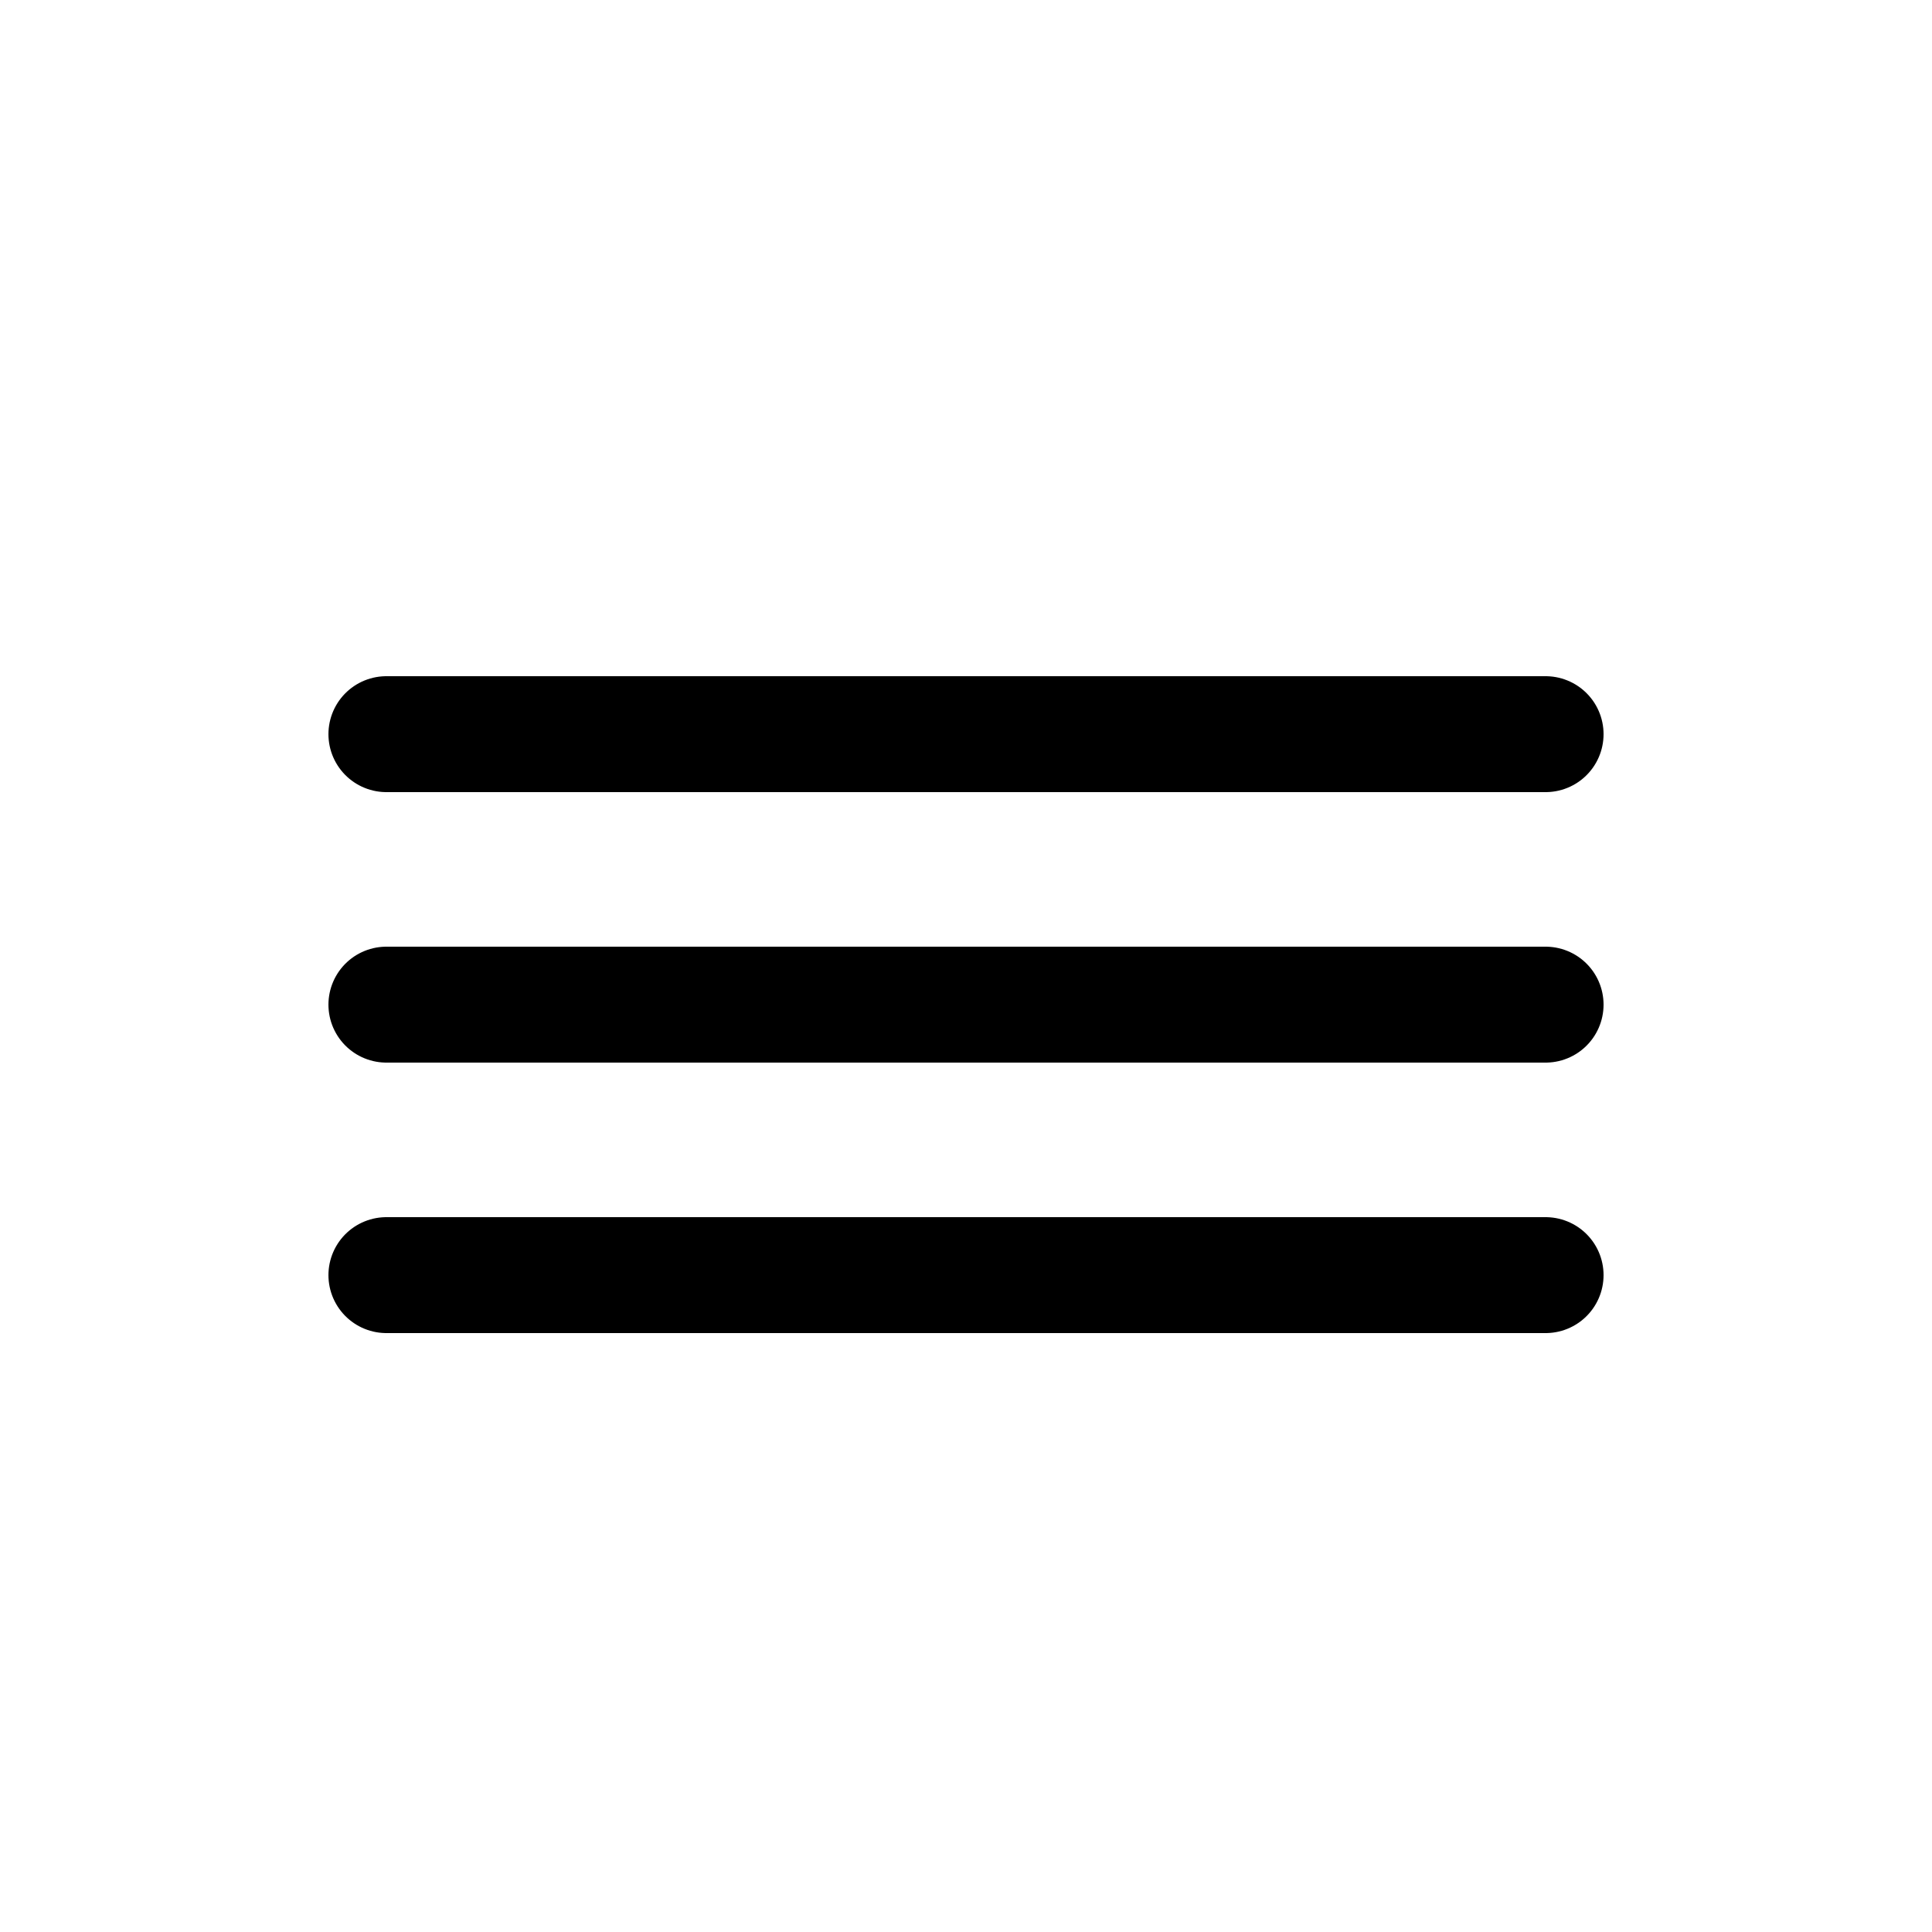
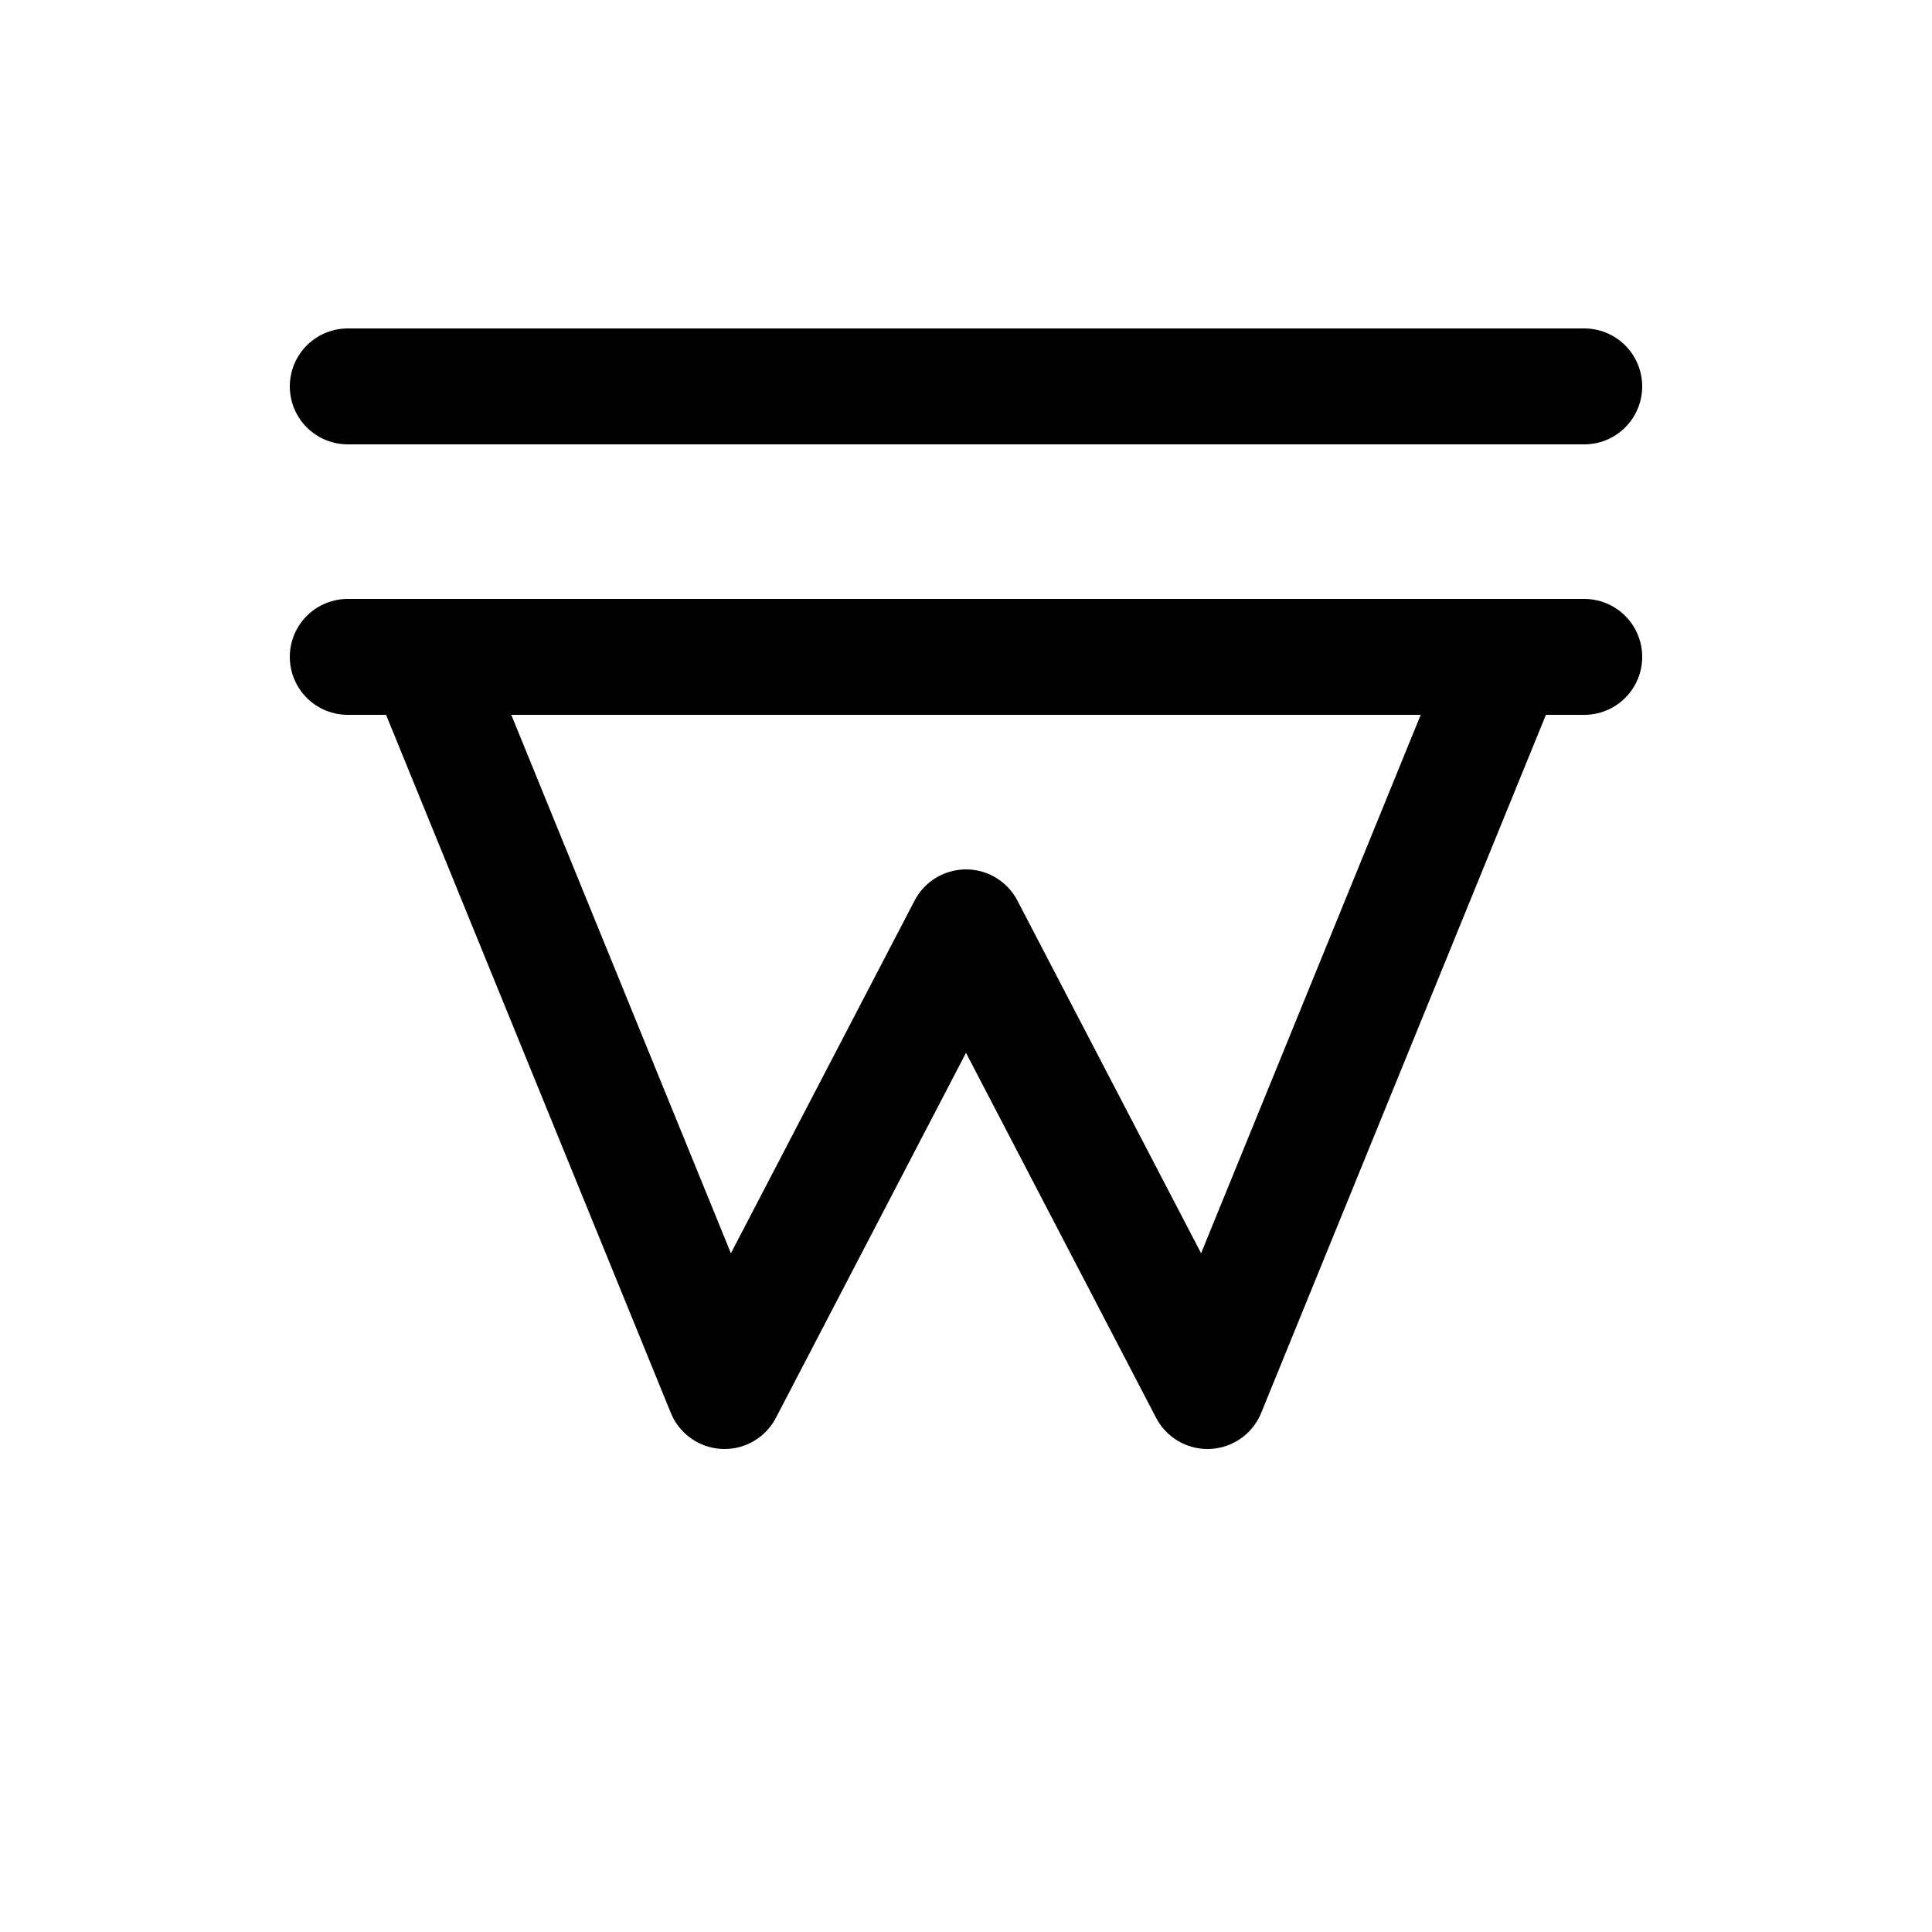
<svg xmlns="http://www.w3.org/2000/svg" width="1000" height="1000" viewBox="0 0 1000 1000" preserveAspectRatio="xMidYMid meet">
  <g fill="none" stroke="currentColor" stroke-width="60" stroke-linecap="round" stroke-linejoin="round">
-     <path d="M 200,380 L 800,380" />
-     <path d="M 200,520 L 800,520" />
-     <path d="M 200,660 L 800,660" />
+     <path d="M 180,200 L 820,200" />
+     <path d="M 180,340 L 820,340" />
+     <path d="M 220,340 L 375,720 L 500,480 L 625,720 L 780,340" />
  </g>
</svg>
